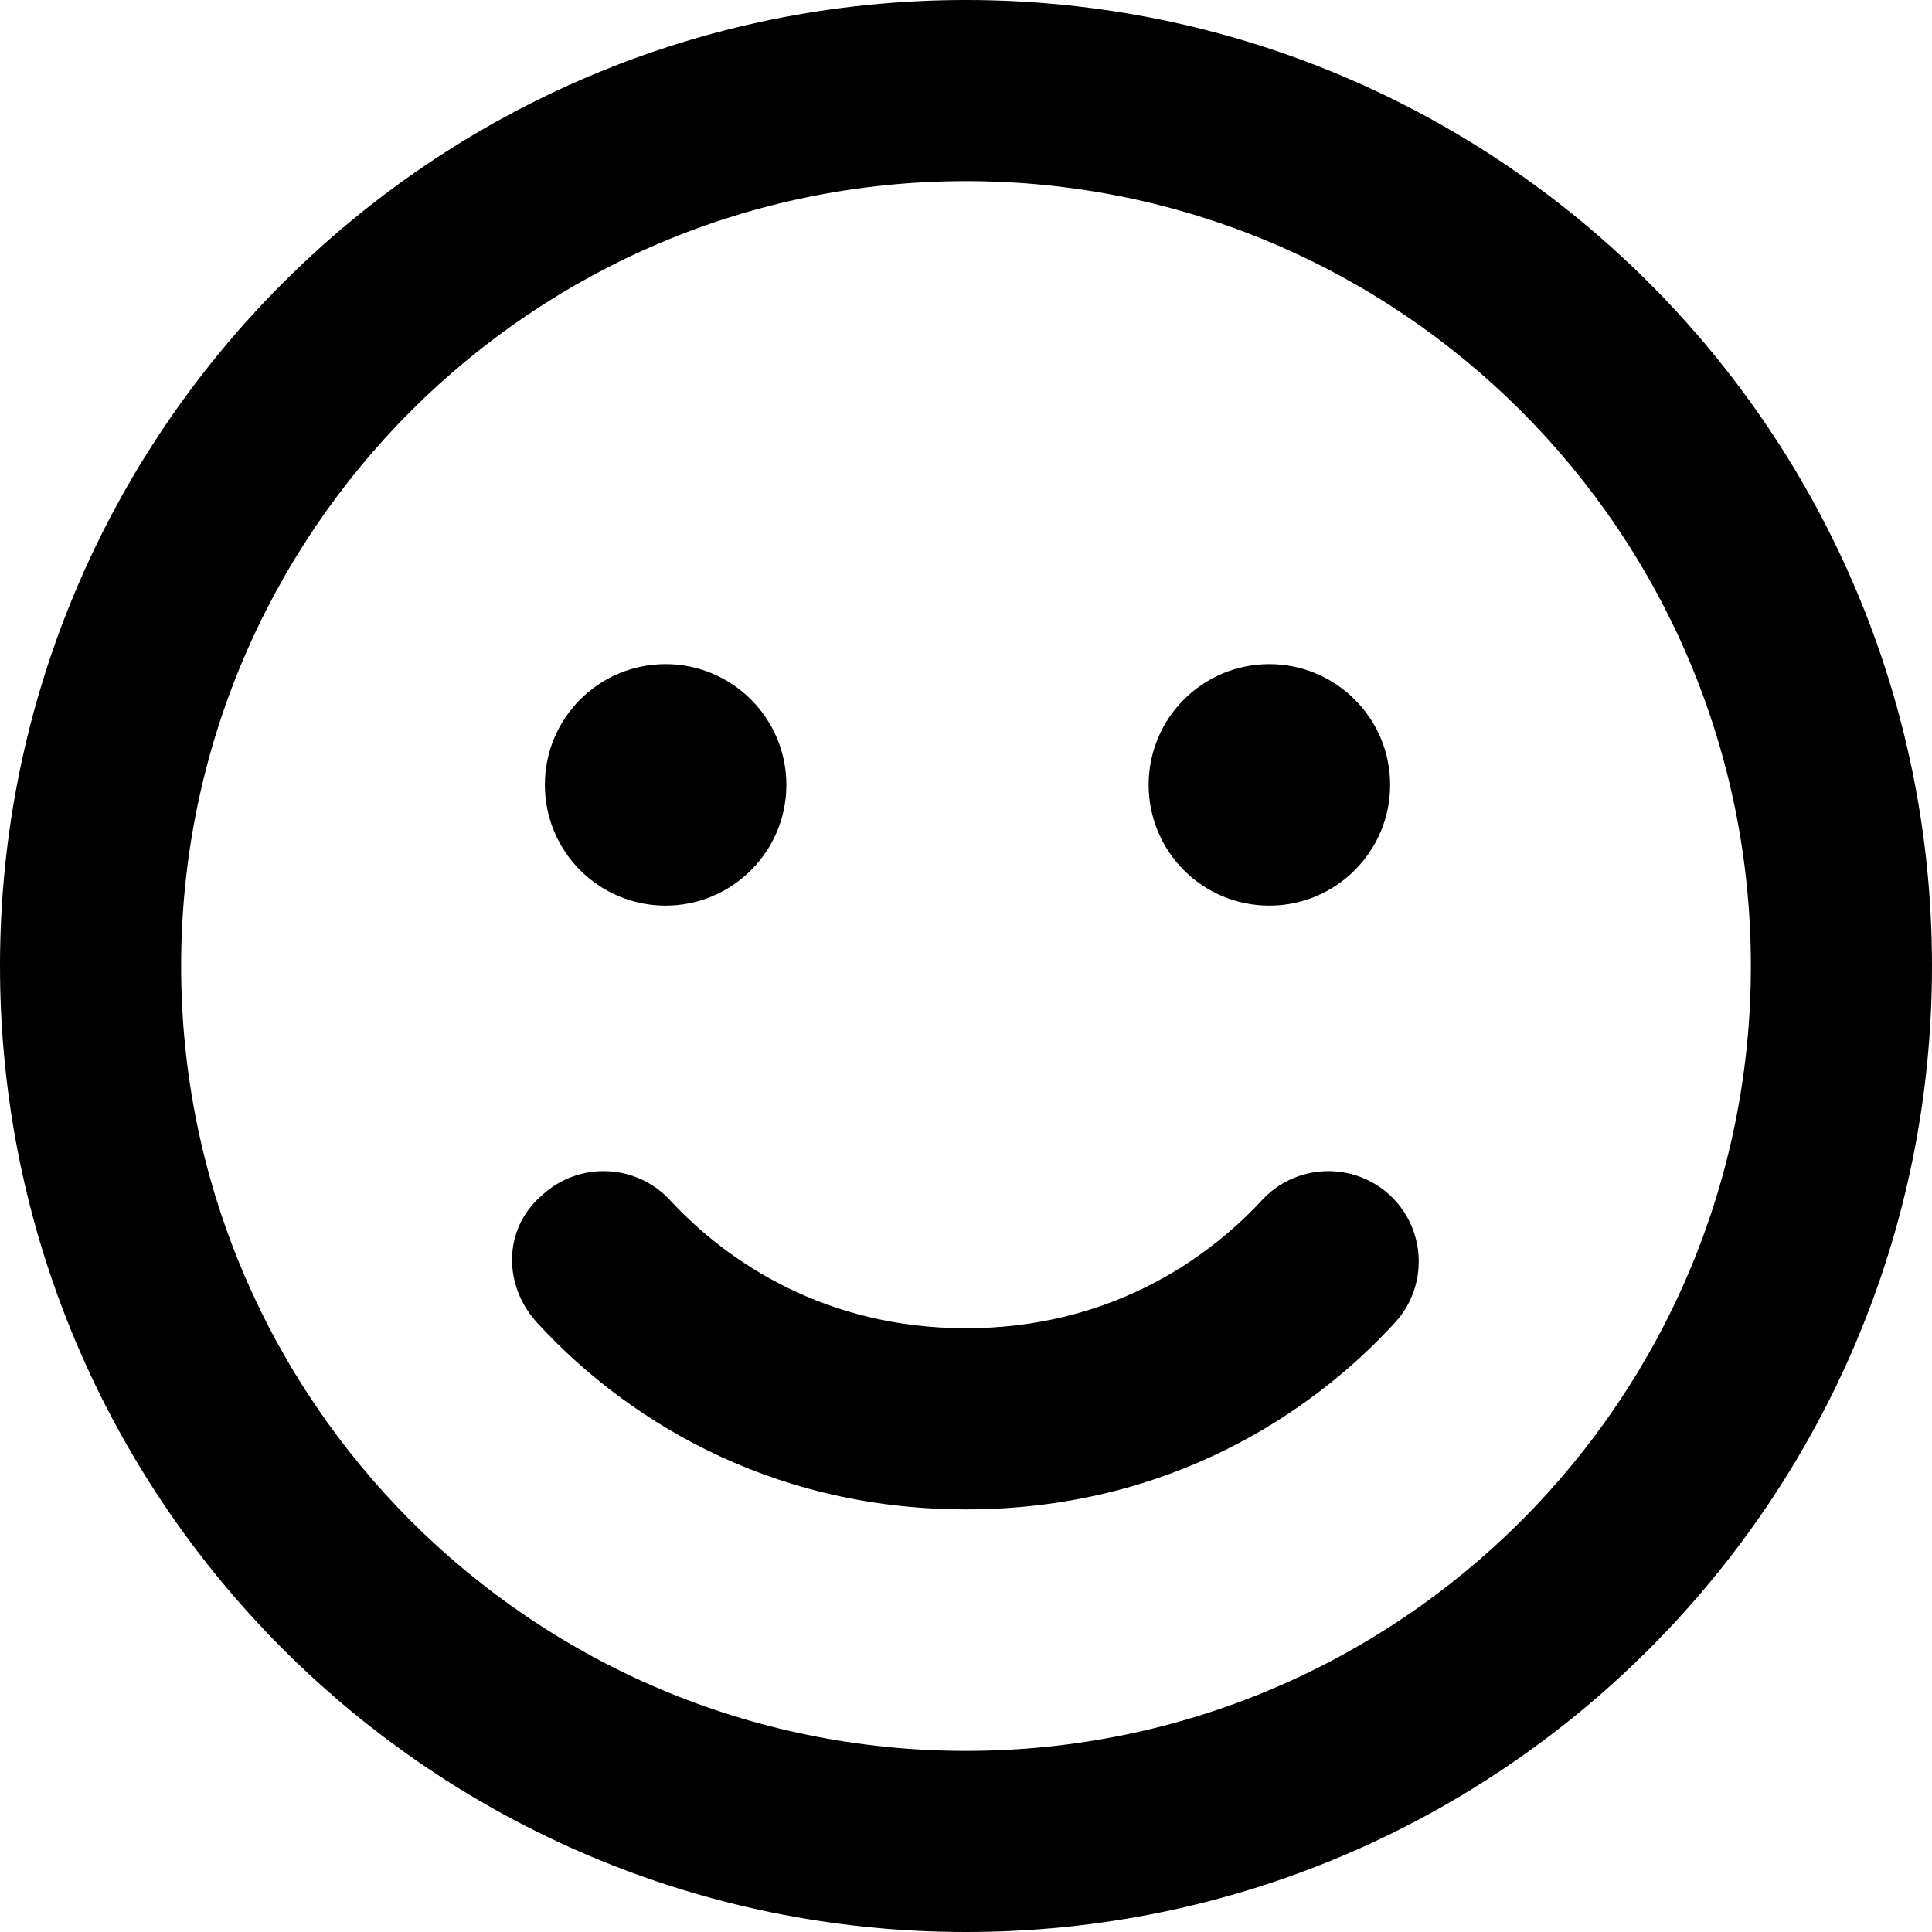
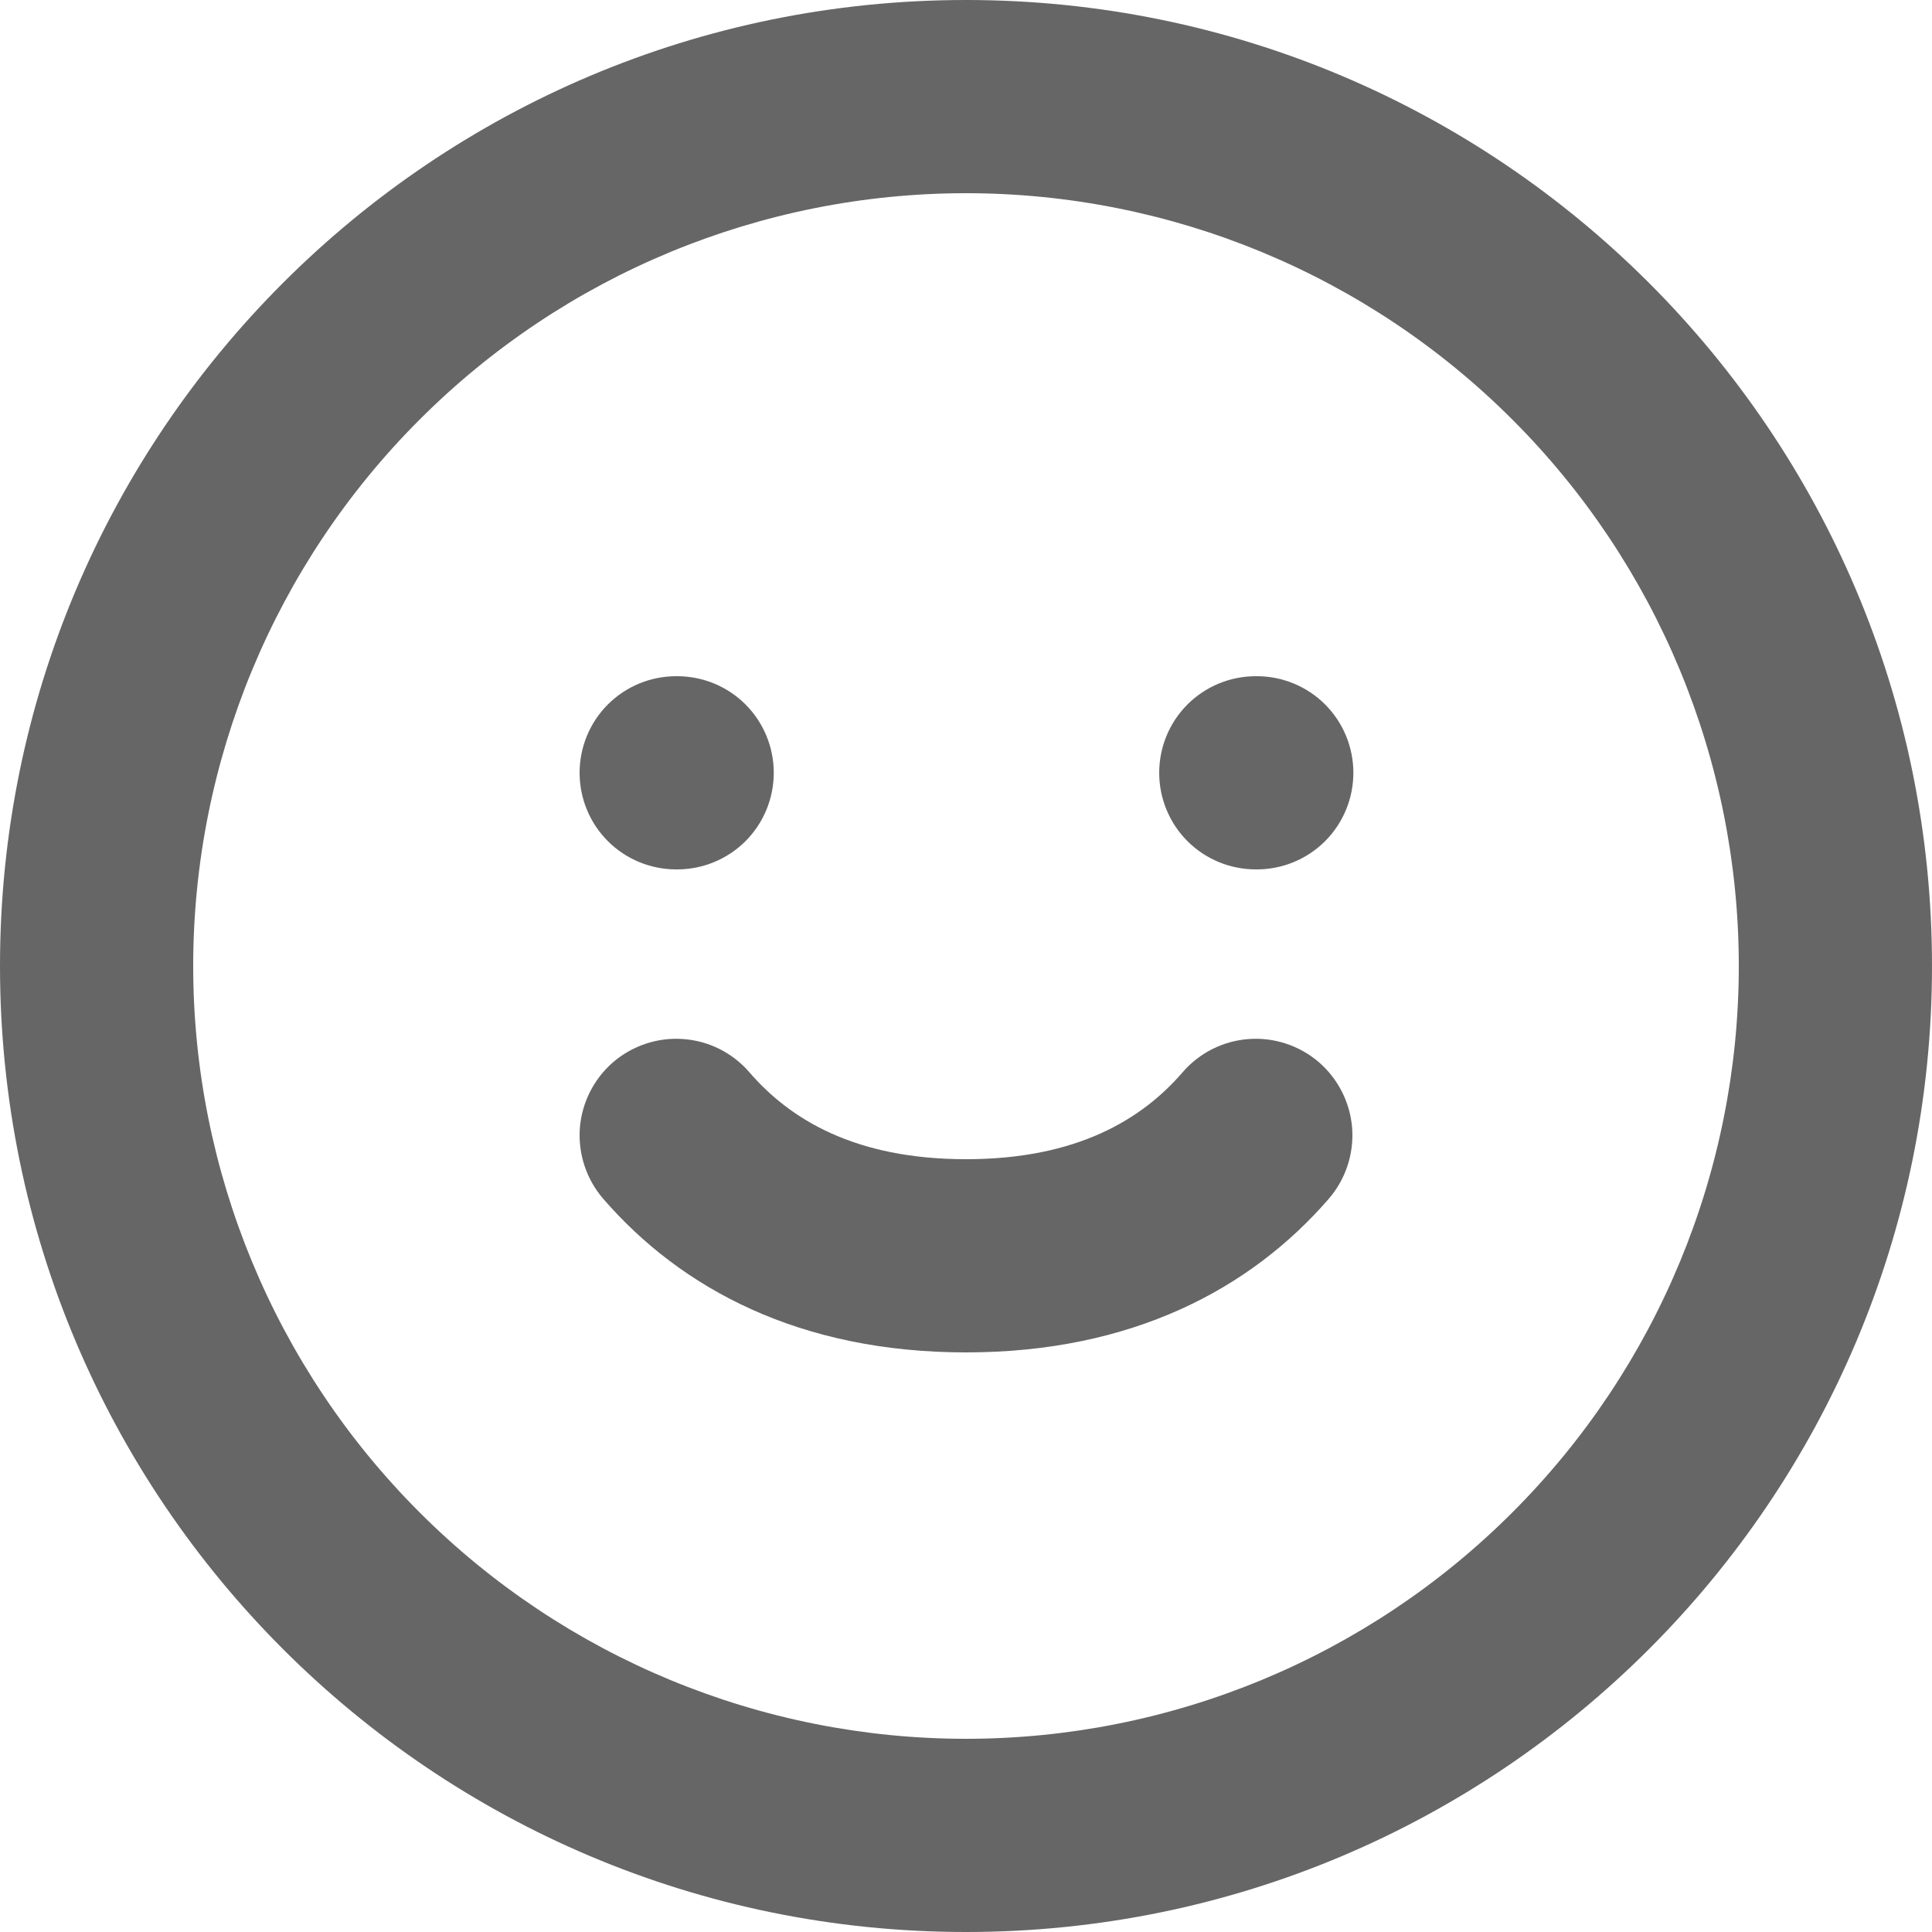
- <svg xmlns="http://www.w3.org/2000/svg" viewBox="0 0 512 512">
-   <path d="M256 352C293.2 352 319.2 334.5 334.4 318.1C343.3 308.4 358.5 307.7 368.3 316.7C378 325.7 378.6 340.9 369.6 350.6C347.7 374.5 309.7 400 256 400C202.3 400 164.3 374.5 142.4 350.6C133.4 340.9 133.1 325.7 143.7 316.7C153.5 307.7 168.7 308.4 177.6 318.1C192.8 334.5 218.8 352 256 352zM208.4 208C208.4 225.7 194 240 176.4 240C158.7 240 144.4 225.7 144.4 208C144.4 190.3 158.7 176 176.4 176C194 176 208.4 190.3 208.4 208zM304.4 208C304.4 190.3 318.7 176 336.4 176C354 176 368.4 190.3 368.4 208C368.4 225.7 354 240 336.4 240C318.7 240 304.4 225.7 304.4 208zM512 256C512 397.4 397.4 512 256 512C114.6 512 0 397.4 0 256C0 114.6 114.6 0 256 0C397.4 0 512 114.6 512 256zM256 48C141.1 48 48 141.1 48 256C48 370.9 141.1 464 256 464C370.9 464 464 370.9 464 256C464 141.1 370.9 48 256 48z" />
+ <svg xmlns="http://www.w3.org/2000/svg" width="16" height="16" viewBox="0 0 16 16" fill="none">
+   <path fill-rule="evenodd" clip-rule="evenodd" d="M1.6 8C1.6 6.303 2.274 4.675 3.475 3.475C4.675 2.274 6.303 1.6 8 1.6C9.697 1.6 11.325 2.274 12.525 3.475C13.726 4.675 14.4 6.303 14.4 8C14.4 9.697 13.726 11.325 12.525 12.525C11.325 13.726 9.697 14.4 8 14.4C6.303 14.4 4.675 13.726 3.475 12.525C2.274 11.325 1.6 9.697 1.6 8ZM8 0C3.582 0 0 3.582 0 8C0 12.418 3.582 16 8 16C12.418 16 16 12.418 16 8C16 3.582 12.418 0 8 0ZM6.206 8.88C6.067 8.719 5.87 8.62 5.659 8.605C5.447 8.589 5.238 8.659 5.077 8.797C4.917 8.936 4.818 9.133 4.802 9.344C4.787 9.556 4.856 9.765 4.994 9.926C5.642 10.675 6.626 11.2 8 11.2C9.373 11.2 10.358 10.675 11.006 9.926C11.144 9.765 11.213 9.556 11.198 9.344C11.182 9.133 11.083 8.936 10.923 8.797C10.762 8.659 10.553 8.589 10.341 8.605C10.13 8.62 9.933 8.719 9.794 8.88C9.459 9.268 8.922 9.6 8 9.6C7.078 9.6 6.541 9.268 6.206 8.88ZM4.8 6.4C4.8 6.188 4.884 5.984 5.034 5.834C5.184 5.684 5.388 5.6 5.6 5.6H5.608C5.82 5.6 6.024 5.684 6.174 5.834C6.324 5.984 6.408 6.188 6.408 6.4C6.408 6.612 6.324 6.816 6.174 6.966C6.024 7.116 5.82 7.2 5.608 7.2H5.6C5.388 7.2 5.184 7.116 5.034 6.966C4.884 6.816 4.8 6.612 4.8 6.4ZM10.4 5.6C10.188 5.6 9.984 5.684 9.834 5.834C9.684 5.984 9.6 6.188 9.6 6.4C9.6 6.612 9.684 6.816 9.834 6.966C9.984 7.116 10.188 7.2 10.4 7.2H10.408C10.62 7.2 10.824 7.116 10.974 6.966C11.124 6.816 11.208 6.612 11.208 6.4C11.208 6.188 11.124 5.984 10.974 5.834C10.824 5.684 10.62 5.6 10.408 5.6H10.4Z" fill="black" fill-opacity="0.6" />
</svg>
